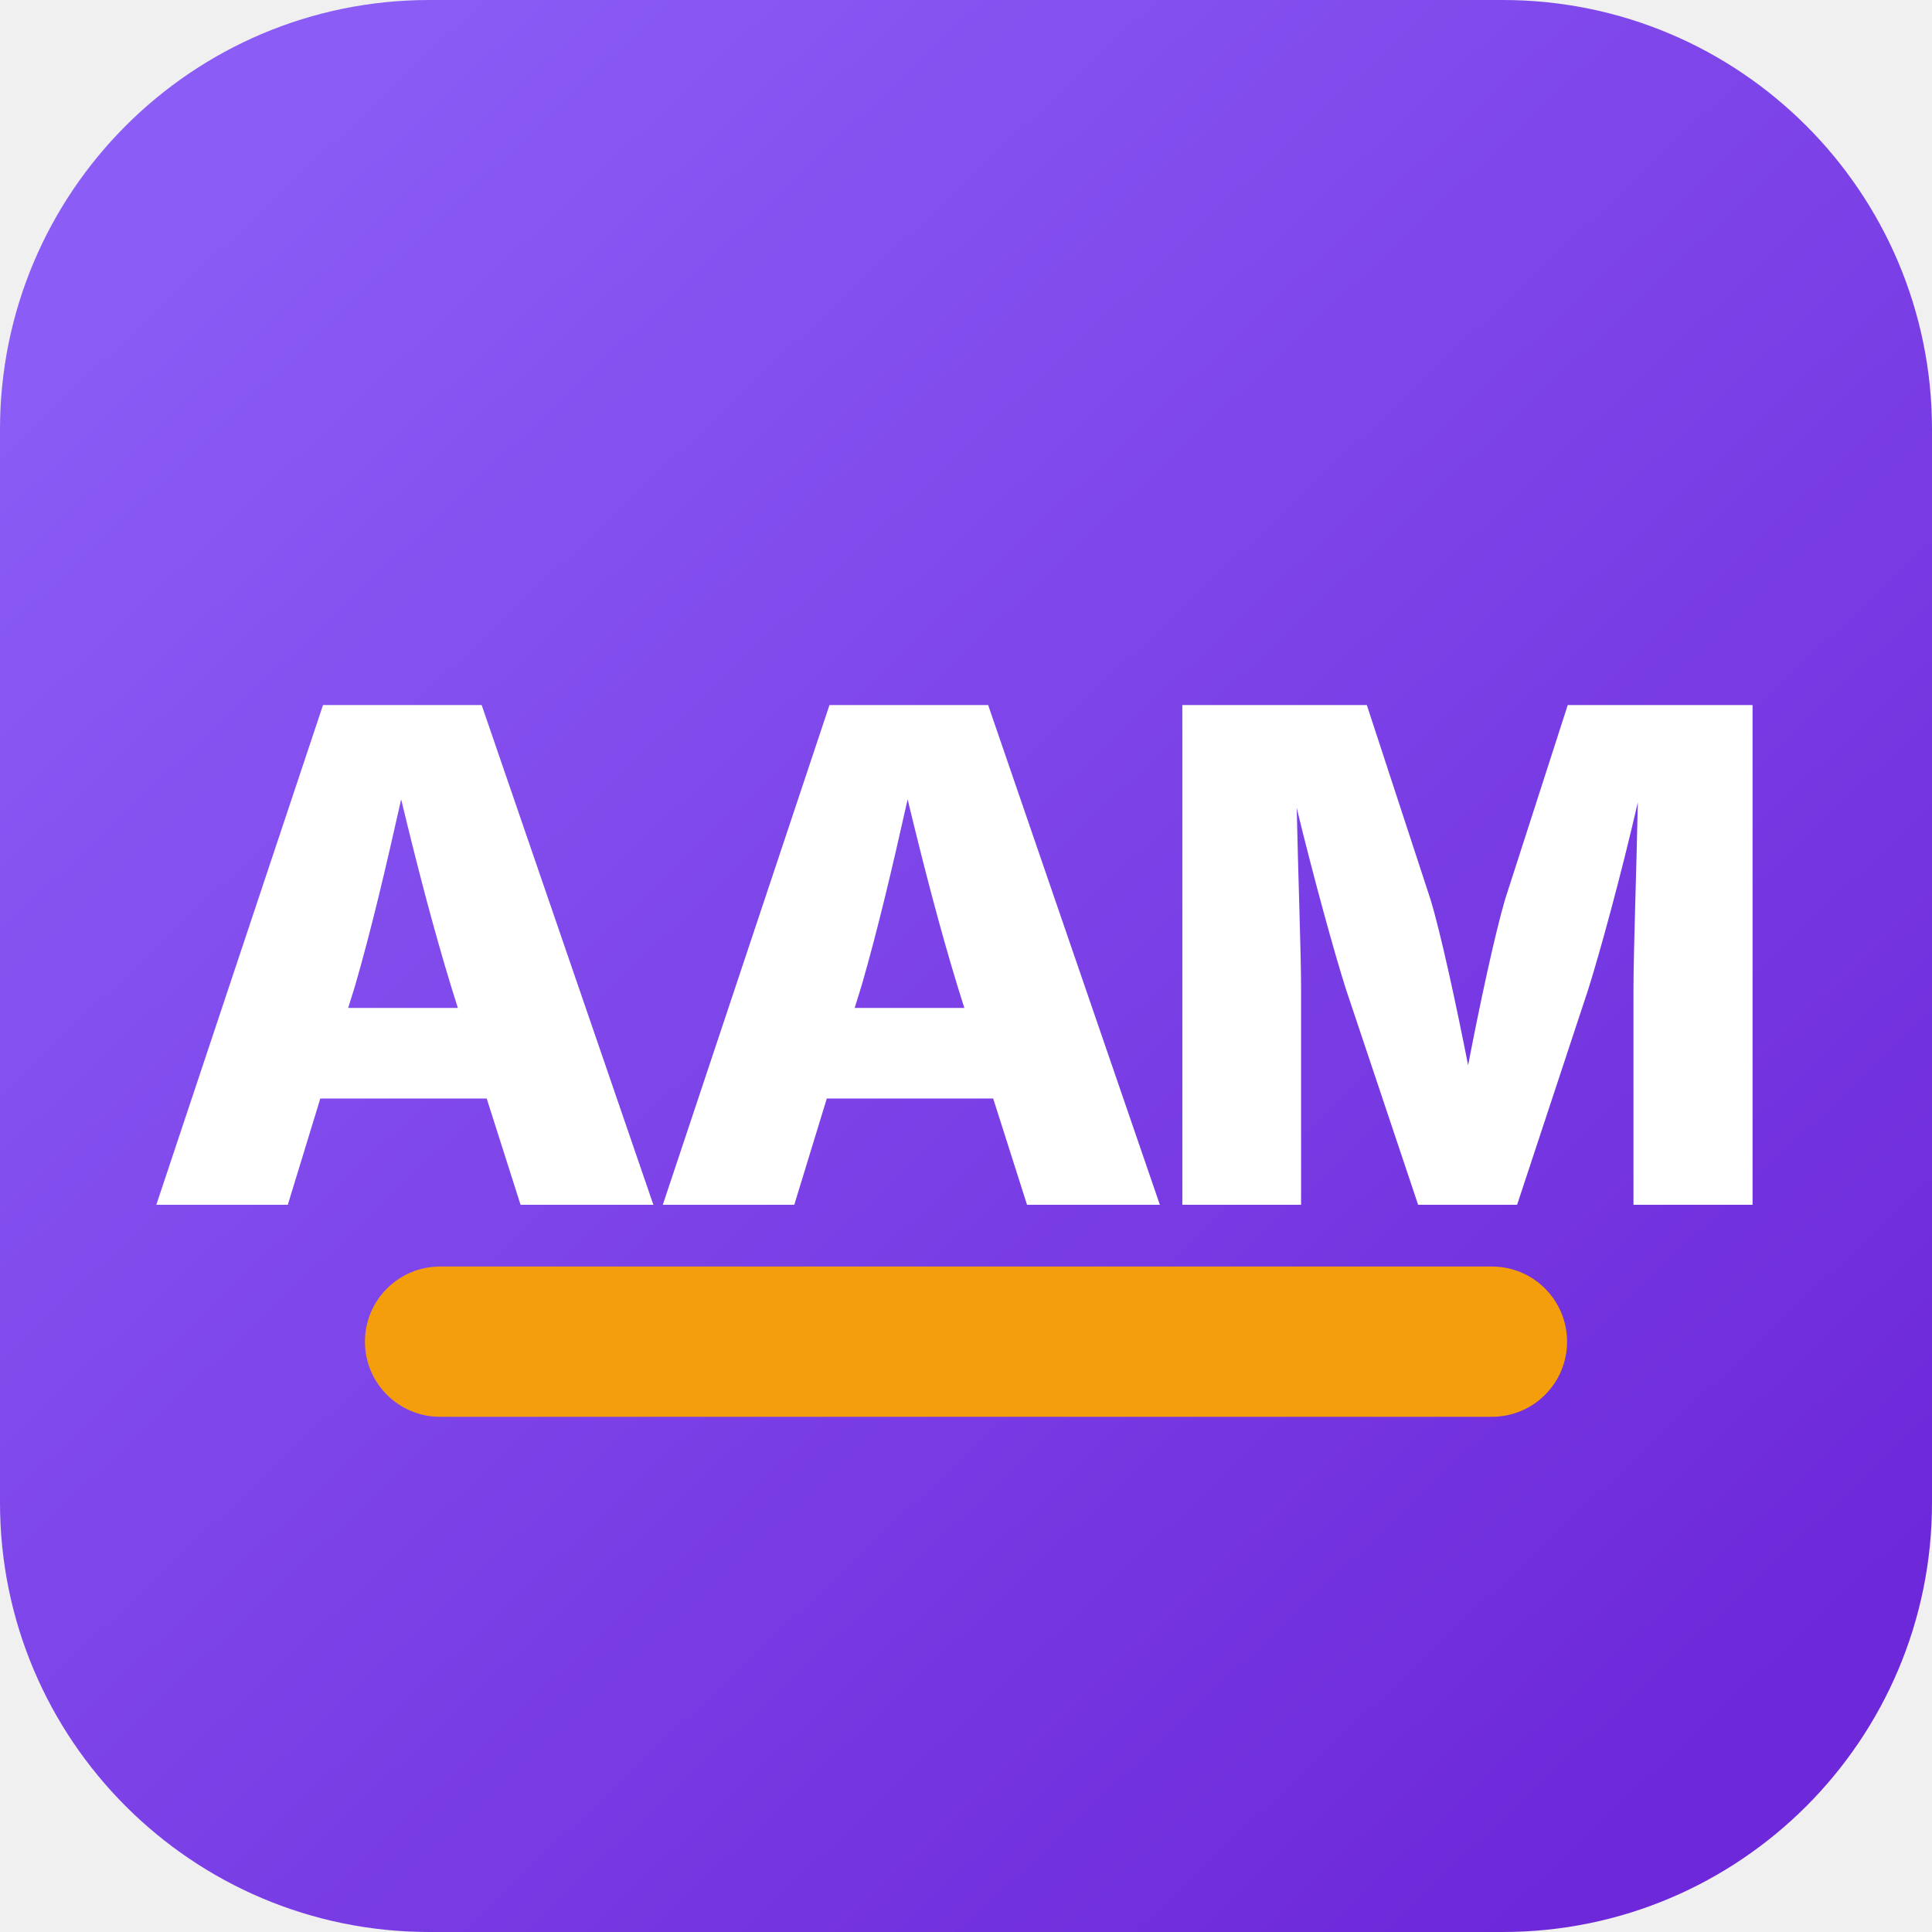
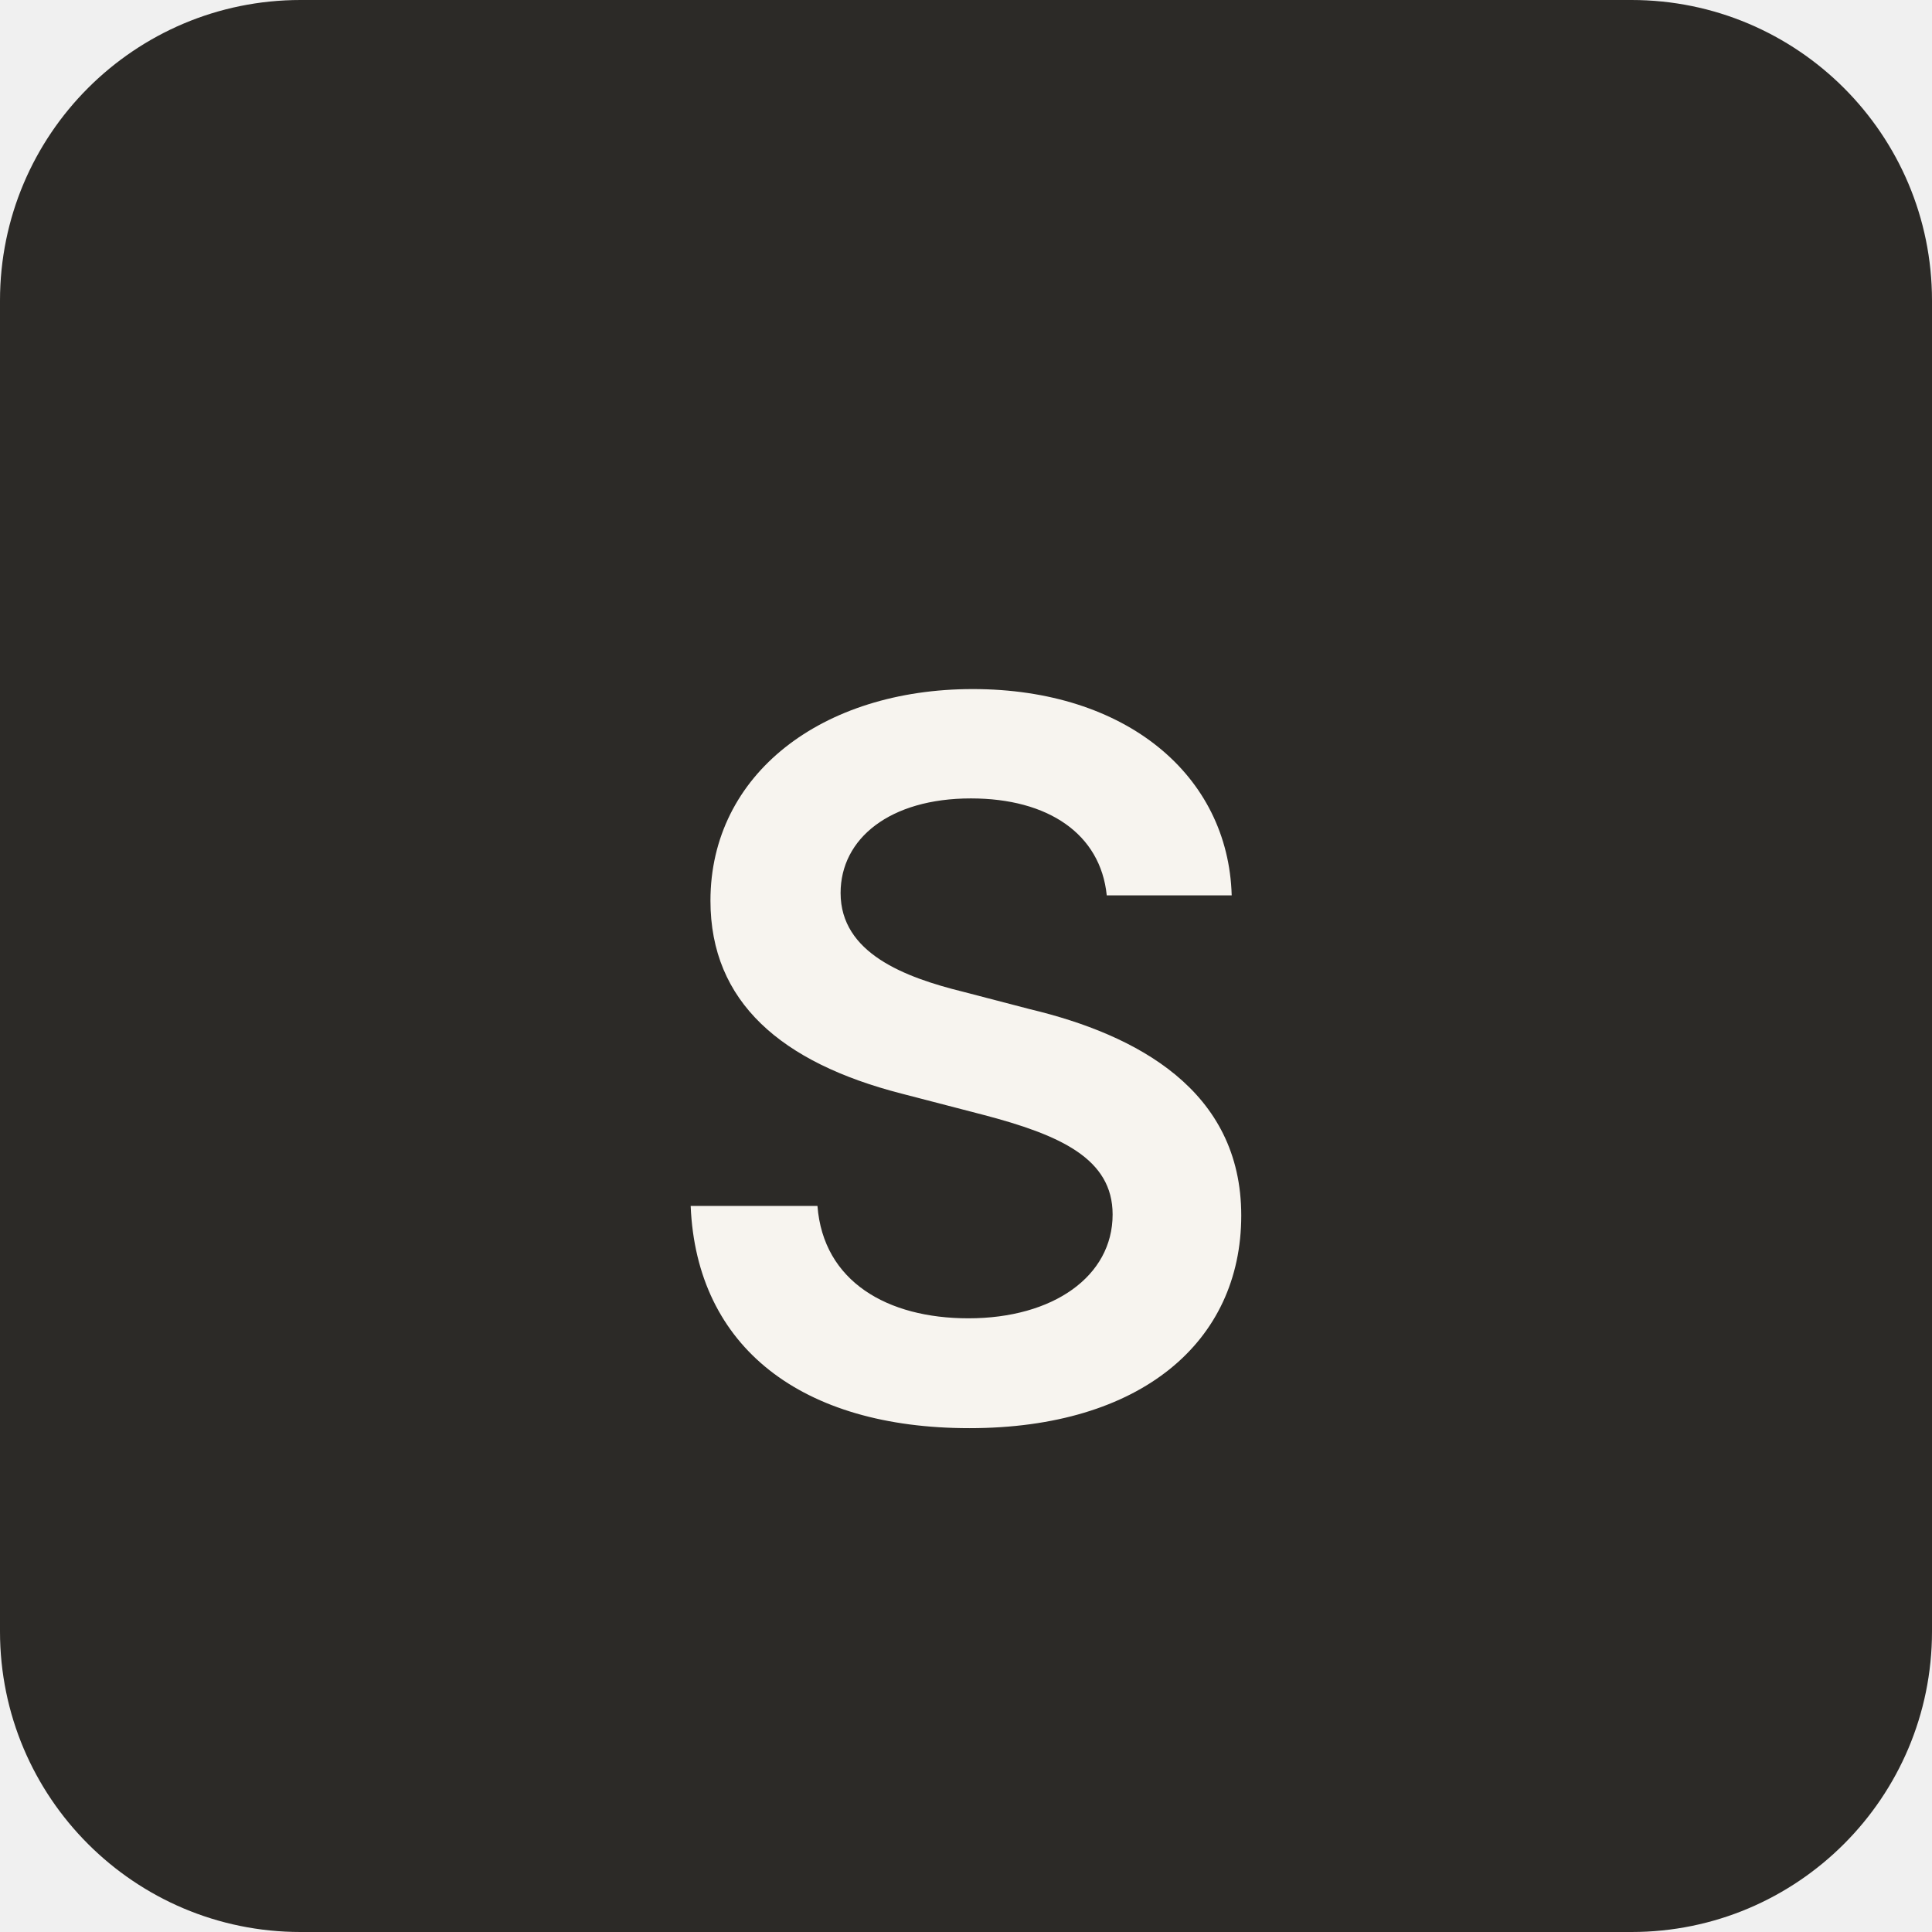
<svg xmlns="http://www.w3.org/2000/svg" width="180" height="180" viewBox="0 0 180 180" fill="none">
-   <defs>
-     <linearGradient id="aam-bg-lg" x1="20" y1="16" x2="160" y2="164" gradientUnits="userSpaceOnUse">
-       <stop stop-color="#8B5CF6" />
-       <stop offset="1" stop-color="#6D28D9" />
-     </linearGradient>
-   </defs>
-   <rect width="180" height="180" rx="40" fill="url(#aam-bg-lg)" />
-   <rect x="34" y="118" width="112" height="14" rx="7" fill="#F59E0B" />
-   <text x="90" y="88" text-anchor="middle" dominant-baseline="middle" fill="#FFFFFF" font-family="system-ui, -apple-system, BlinkMacSystemFont, 'Segoe UI', sans-serif" font-size="64" font-weight="800" letter-spacing="-3">AAM</text>
+   <rect width="180" height="180" rx="28" fill="#2C2A27" />
+   <text x="90" y="98" text-anchor="middle" dominant-baseline="middle" fill="#F7F4EF" font-family="system-ui, -apple-system, BlinkMacSystemFont, 'Segoe UI', sans-serif" font-size="92" font-weight="600" letter-spacing="-4">S</text>
</svg>
